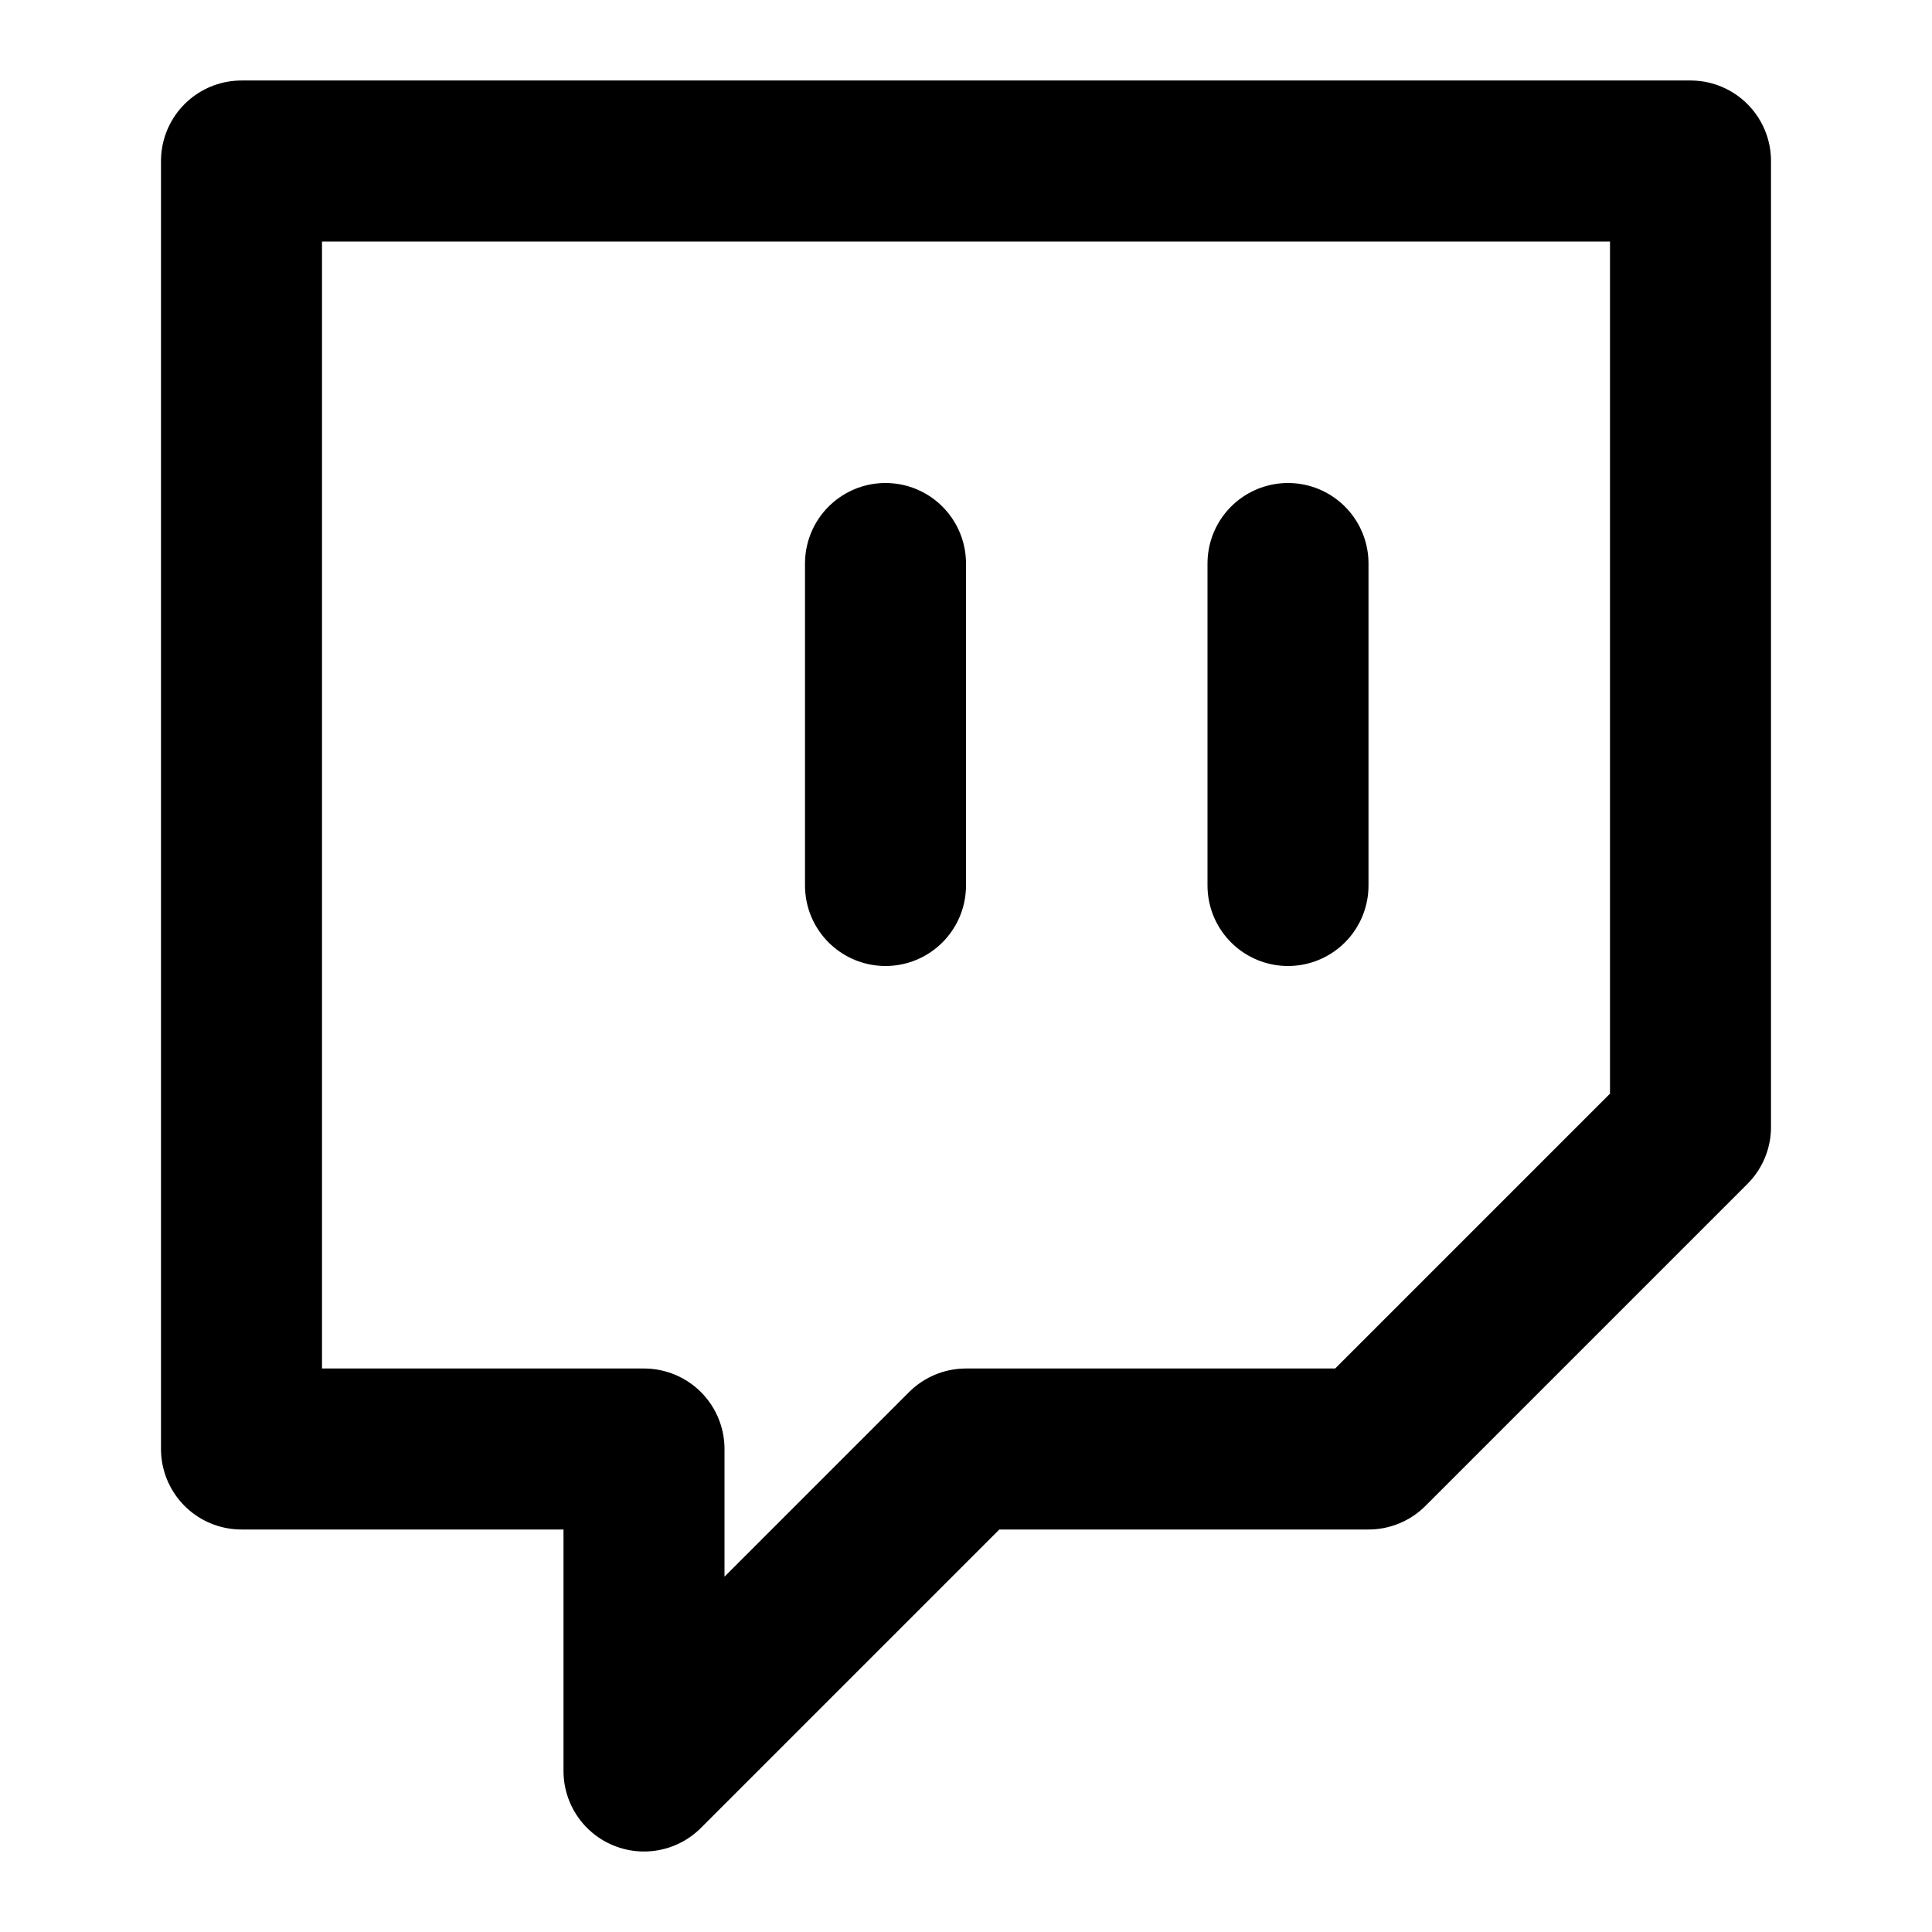
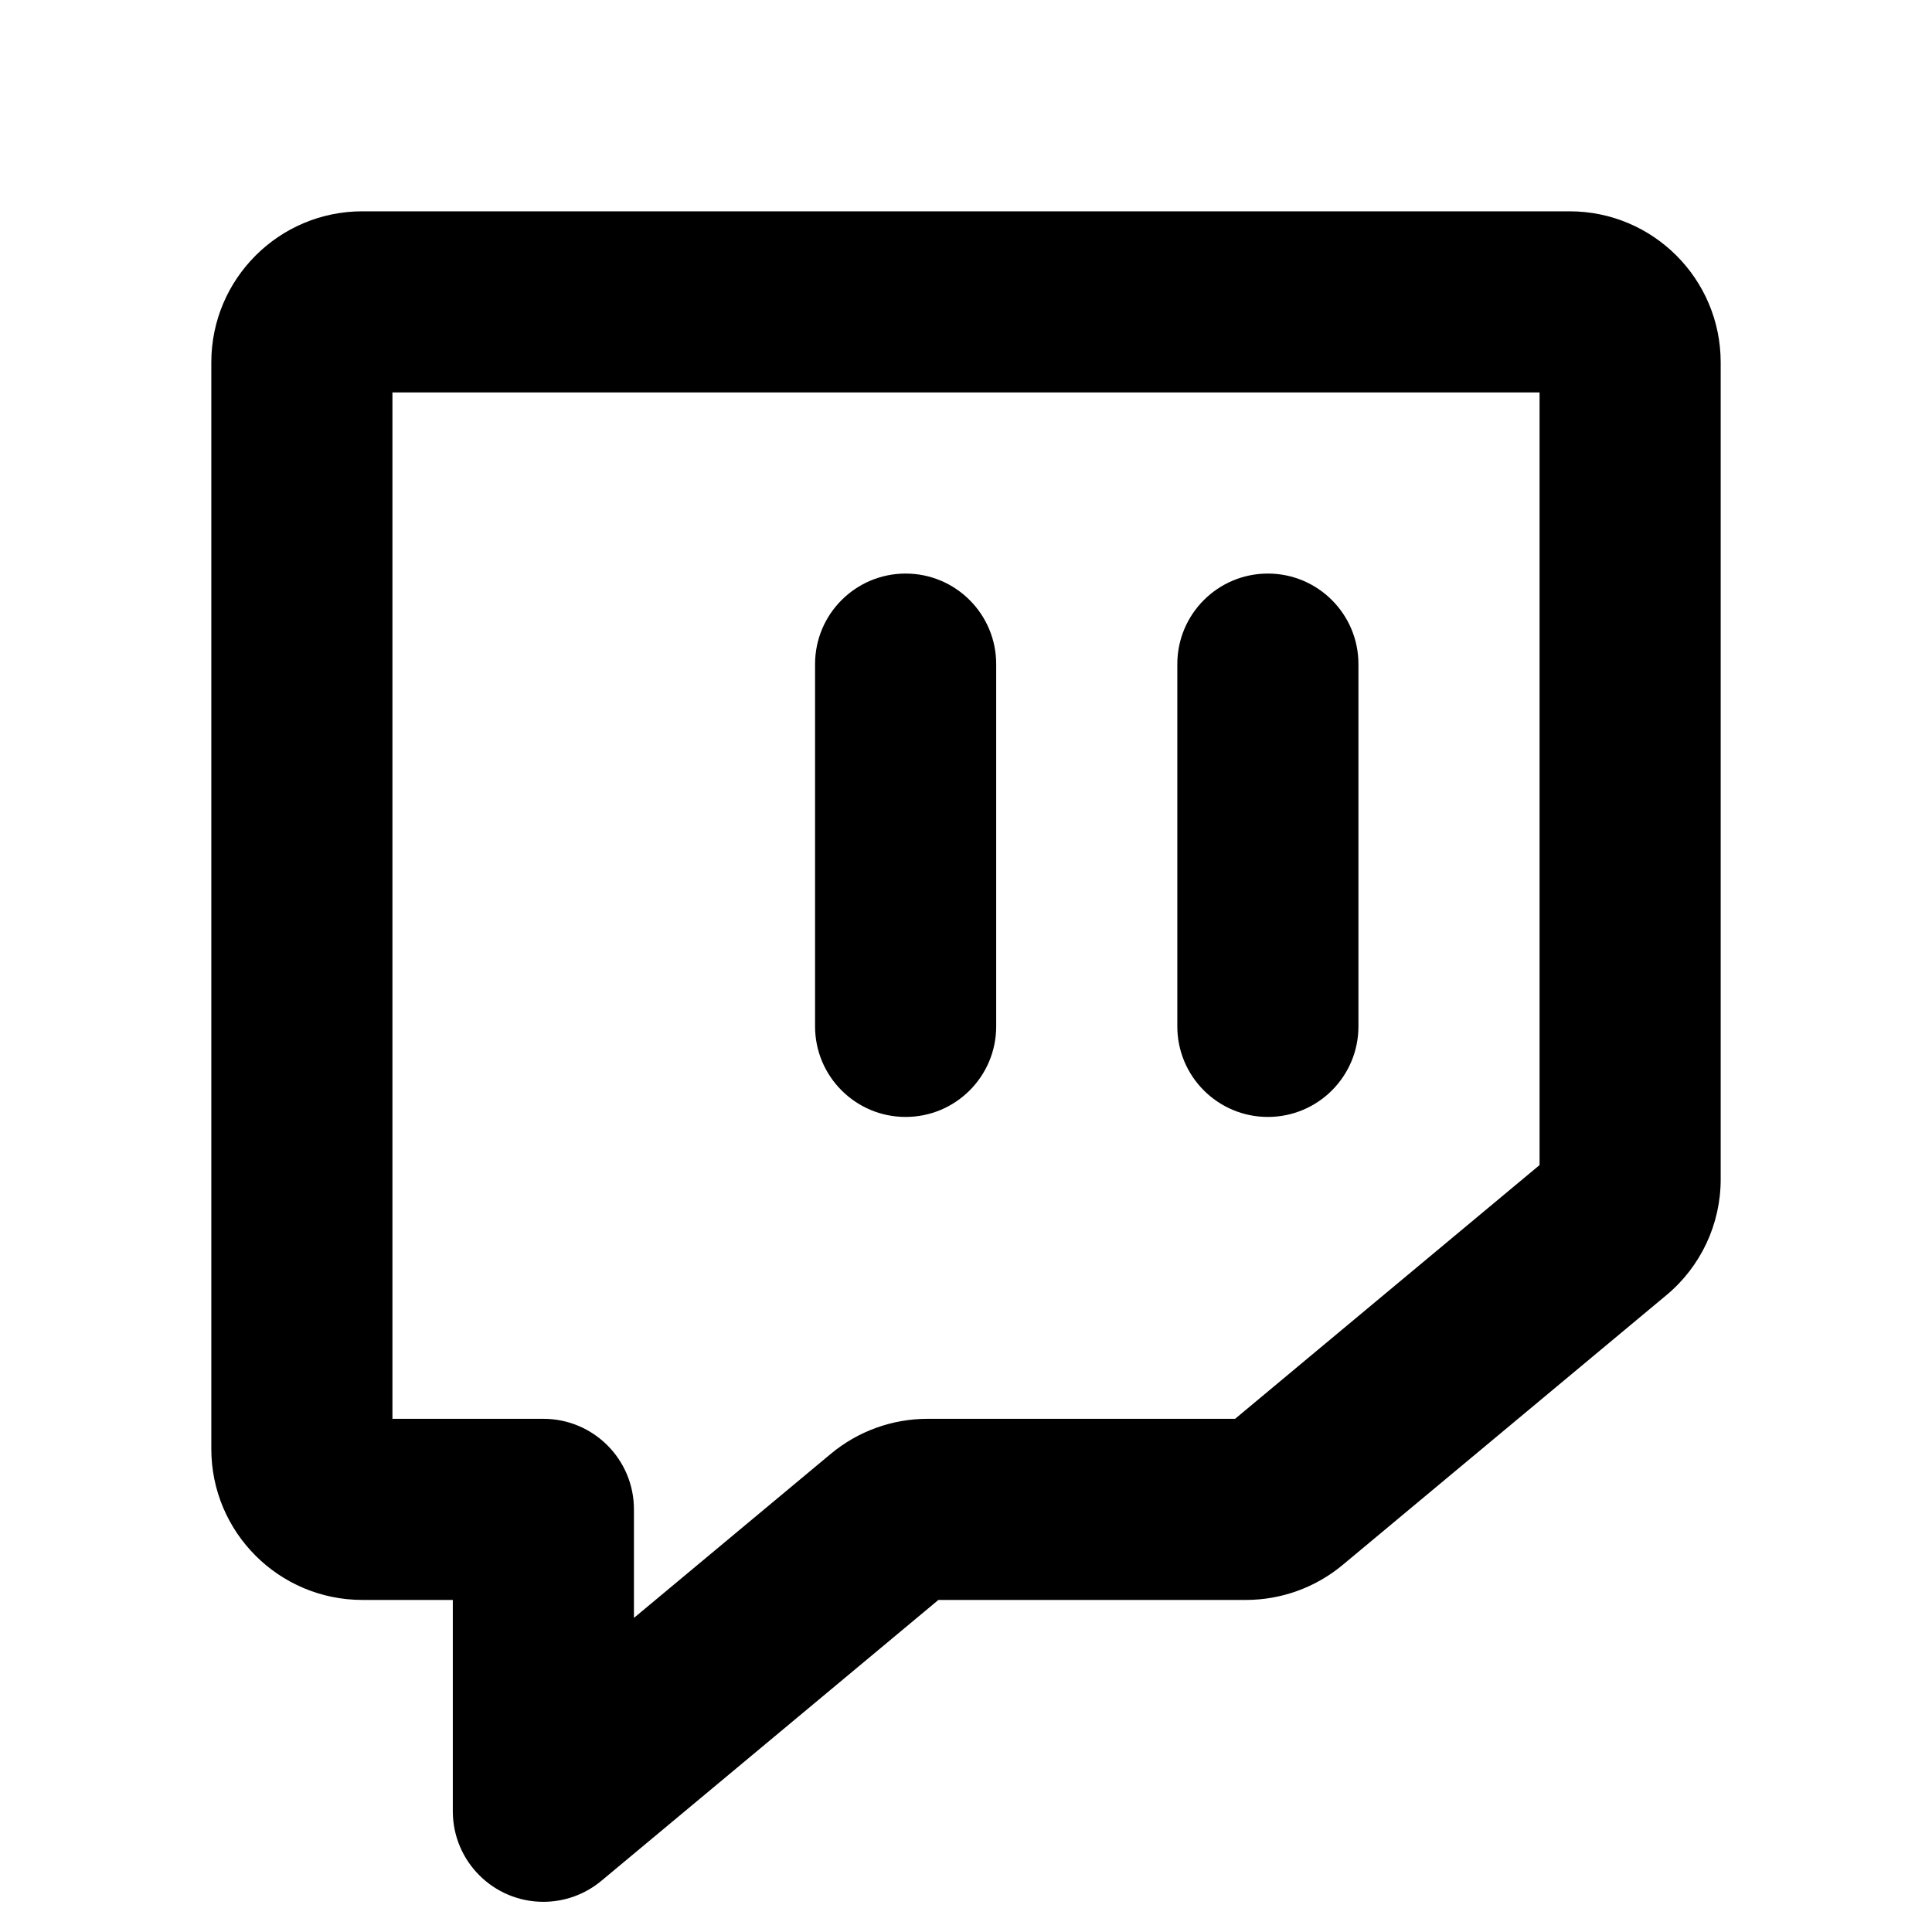
- <svg xmlns="http://www.w3.org/2000/svg" width="24" height="24" viewBox="0 0 24 24" fill="none" stroke="#000000" stroke-width="2" stroke-linecap="round" stroke-linejoin="round">
-   <path d="M21 2H3v16h5v4l4-4h5l4-4V2zm-10 9V7m5 4V7" />
+ <svg xmlns="http://www.w3.org/2000/svg" fill="#000000" width="800px" height="800px" viewBox="0 0 256 256" id="Flat">
+   <path d="M71.998,252A12,12,0,0,1,60,240V212H48a20.022,20.022,0,0,1-20-20V48A20.022,20.022,0,0,1,48,28H208a20.022,20.022,0,0,1,20,20V156.253a19.946,19.946,0,0,1-7.197,15.365l-42.896,35.746A20.036,20.036,0,0,1,165.104,212H124.345L79.682,249.219A11.994,11.994,0,0,1,71.998,252ZM52,188H72a12,12,0,0,1,12,12V214.38l26.093-21.744A20.036,20.036,0,0,1,122.896,188H163.655L204,154.379V52H52Z" />
+   <path d="M168,148a12,12,0,0,1-12-12V88a12,12,0,0,1,24,0v48A12,12,0,0,1,168,148Z" />
+   <path d="M120,148a12,12,0,0,1-12-12V88a12,12,0,0,1,24,0v48A12,12,0,0,1,120,148Z" />
</svg>
